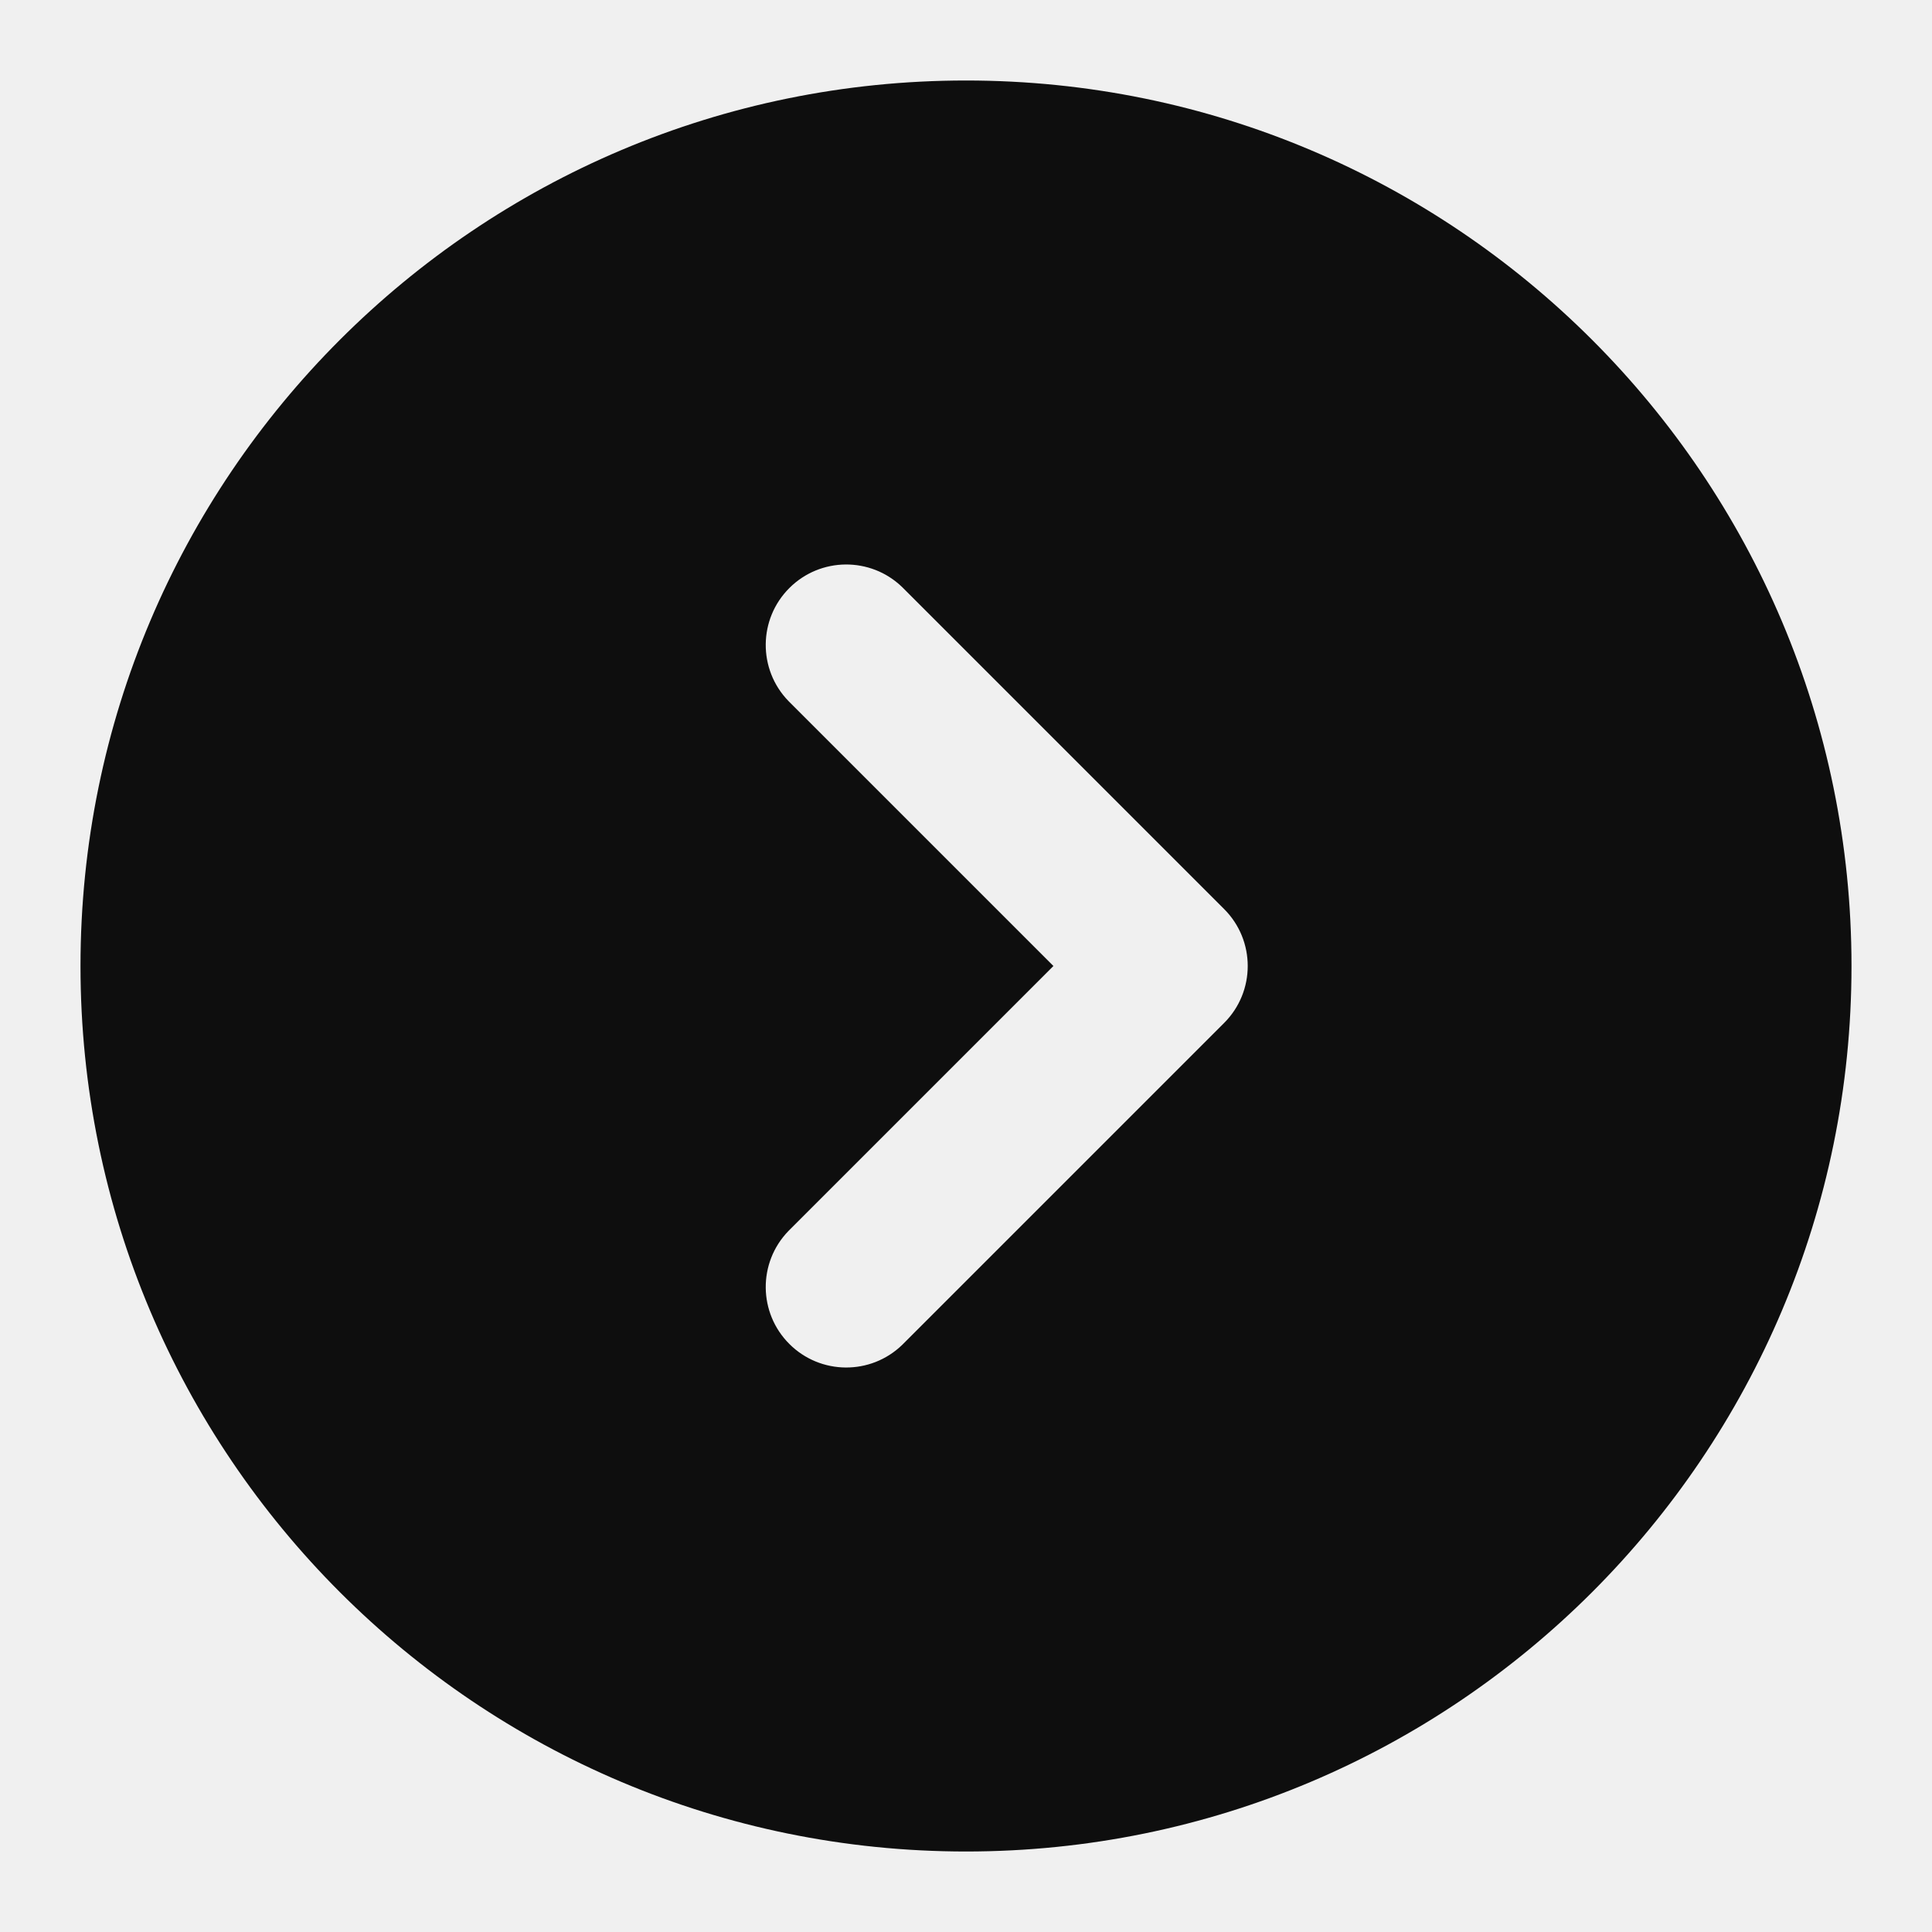
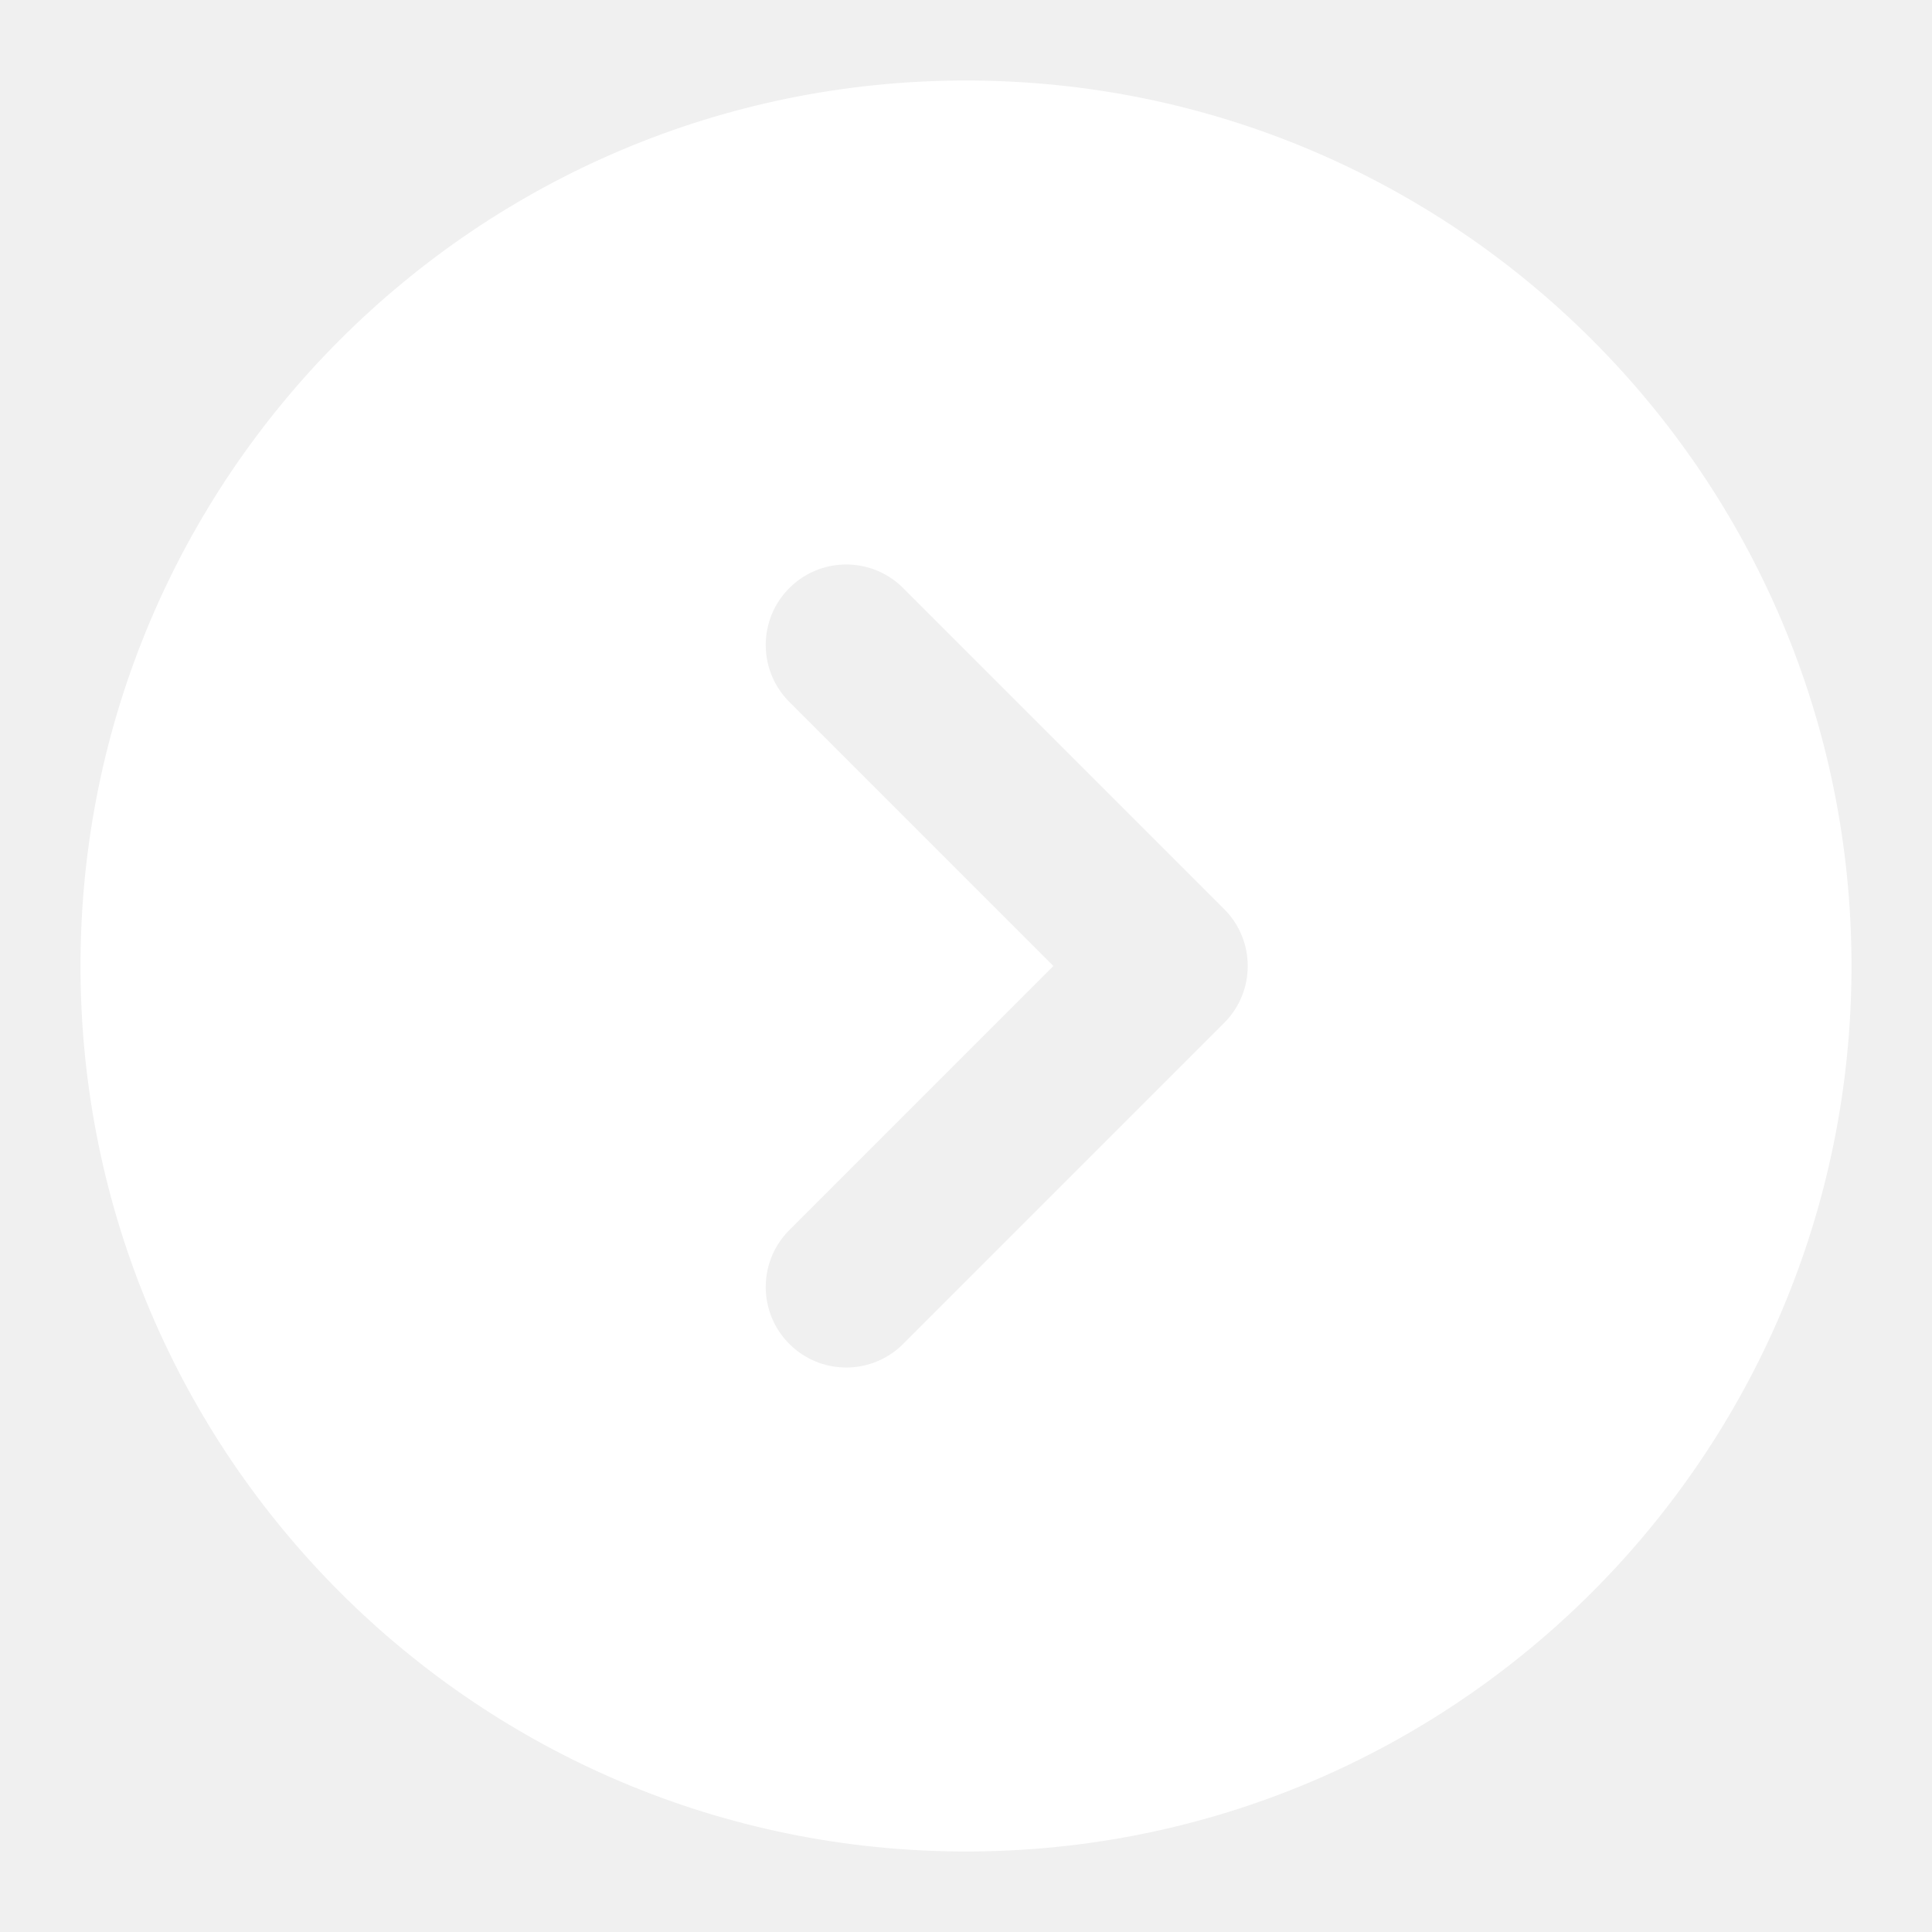
<svg xmlns="http://www.w3.org/2000/svg" aria-hidden="true" role="img" width="1em" height="1em" preserveAspectRatio="xMidYMid meet" viewBox="0 0 24 24">
  <rect x="0" y="0" width="24" height="24" fill="none" stroke="none" />
  <g fill="none">
-     <path fill-rule="evenodd" clip-rule="evenodd" d="M12 1C5.925 1 1 5.925 1 12s4.925 11 11 11s11-4.925 11-11S18.075 1 12 1zM9.793 8.707a1 1 0 0 1 1.414-1.414l4 4a1 1 0 0 1 0 1.414l-4 4a1 1 0 0 1-1.414-1.414L13.086 12L9.793 8.707z" fill="#0e0e0e" />
+     <path fill-rule="evenodd" clip-rule="evenodd" d="M12 1C5.925 1 1 5.925 1 12s4.925 11 11 11s11-4.925 11-11S18.075 1 12 1zM9.793 8.707a1 1 0 0 1 1.414-1.414l4 4a1 1 0 0 1 0 1.414l-4 4a1 1 0 0 1-1.414-1.414L13.086 12L9.793 8.707z" fill="#fff" />
  </g>
</svg>
